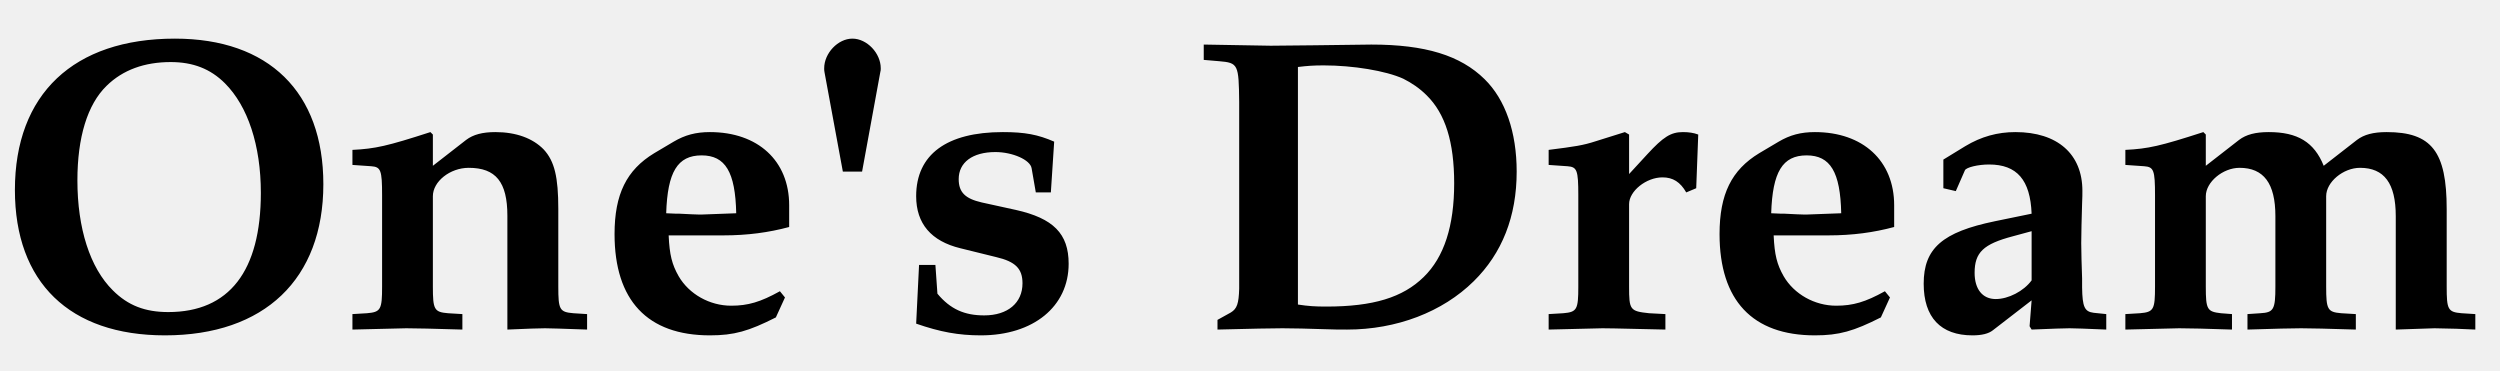
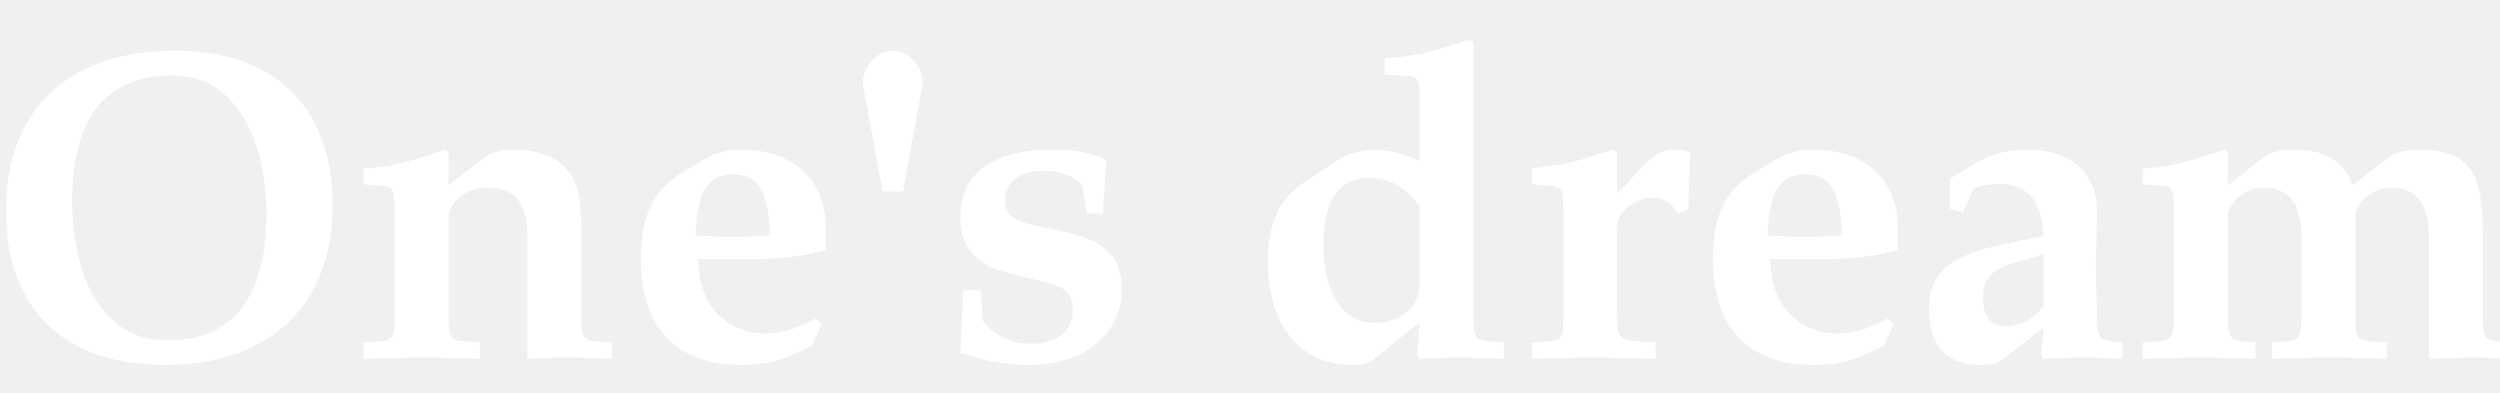
- <svg xmlns="http://www.w3.org/2000/svg" width="270" height="40">
+ <svg xmlns="http://www.w3.org/2000/svg" width="255" height="40">
  <g>
-     <rect fill="none" id="canvas_background" height="42" width="272" y="-1" x="-1" />
+     <rect fill="none" id="canvas_background" height="42" width="257" y="-1" x="-1" />
    <g display="none" overflow="visible" y="0" x="0" height="100%" width="100%" id="canvasGrid">
      <rect fill="url(#gridpattern)" stroke-width="0" y="0" x="0" height="100%" width="100%" />
    </g>
  </g>
  <g>
    <text font-weight="bold" xml:space="preserve" text-anchor="start" font-family="'Palatino Linotype', 'Book Antiqua', Palatino, serif" font-size="45" id="svg_1" y="285.453" x="234.5" stroke-width="0" stroke="#000" fill="#000000">One's Dream</text>
-     <text font-weight="bold" xml:space="preserve" text-anchor="start" font-family="'Palatino Linotype', 'Book Antiqua', Palatino, serif" font-size="45" id="svg_2" y="35.453" x="-0.5" stroke-width="0" stroke="#ffffff" fill="#000000">One's Dream</text>
+     <text font-weight="bold" xml:space="preserve" text-anchor="start" font-family="'Palatino Linotype', 'Book Antiqua', Palatino, serif" font-size="45" id="svg_2" y="36.453" x="-1.5" stroke-width="0" stroke="#ffffff" fill="#ffffff">One's dream</text>
  </g>
</svg>
